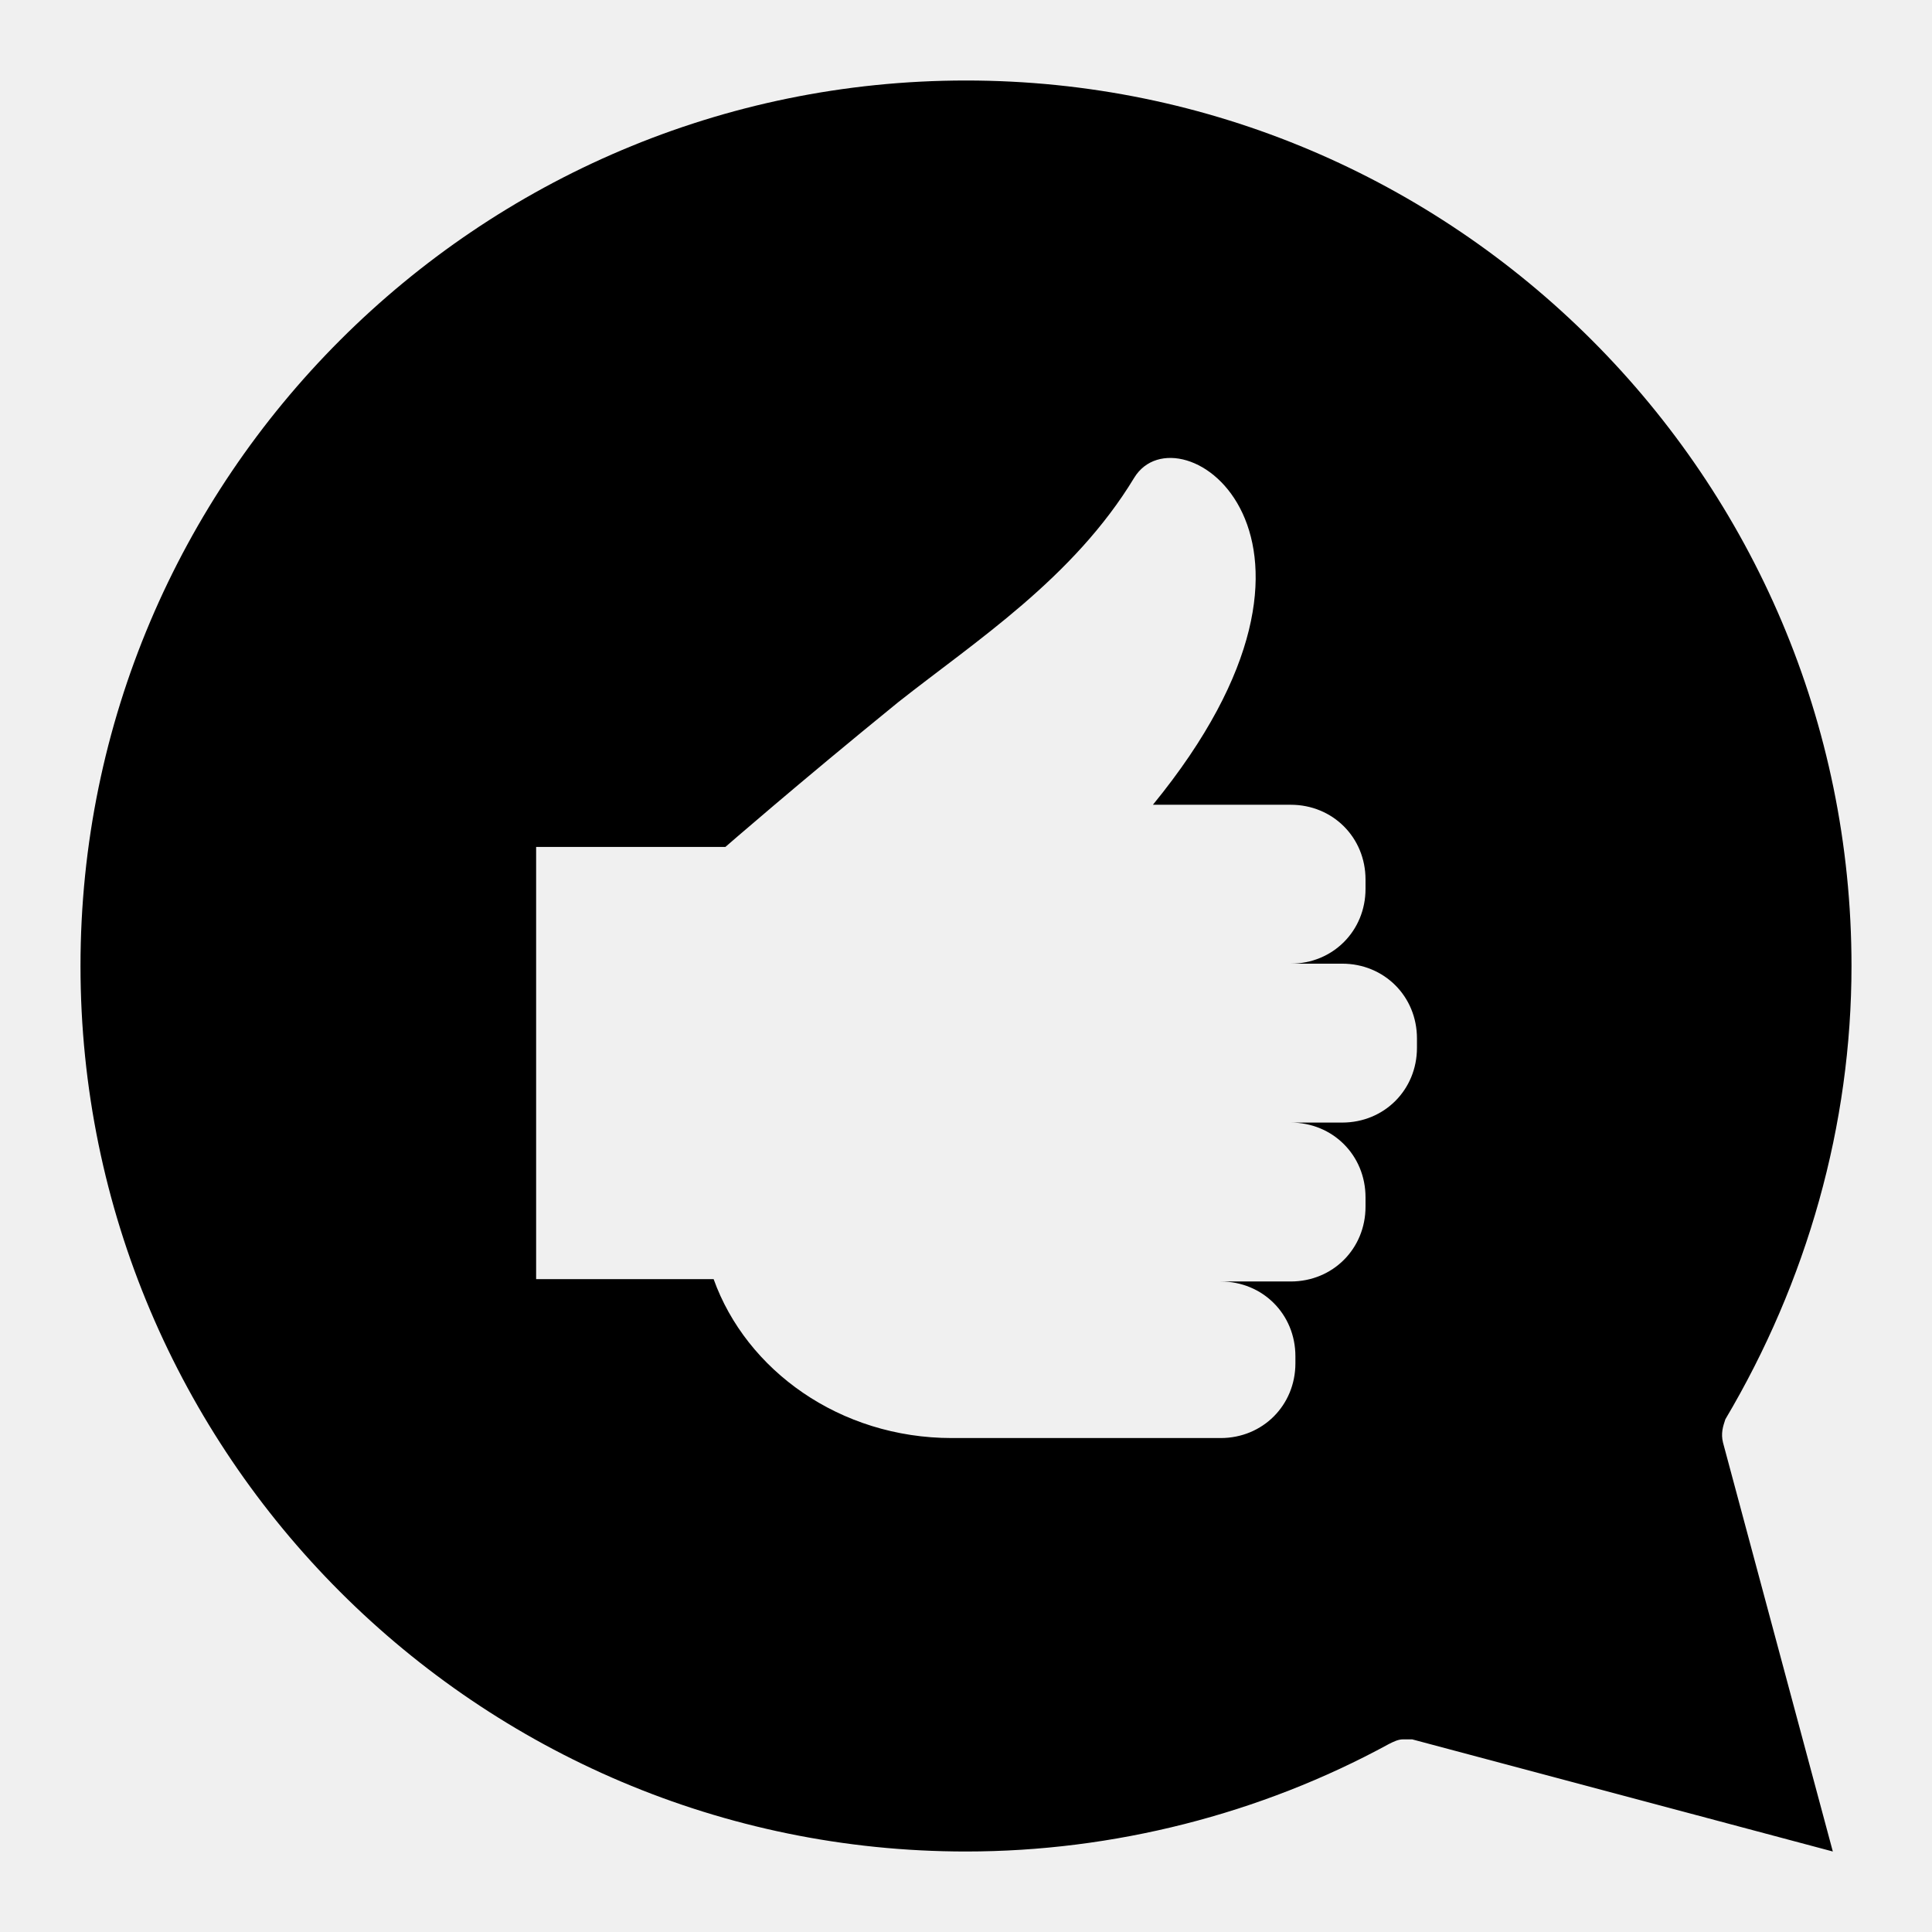
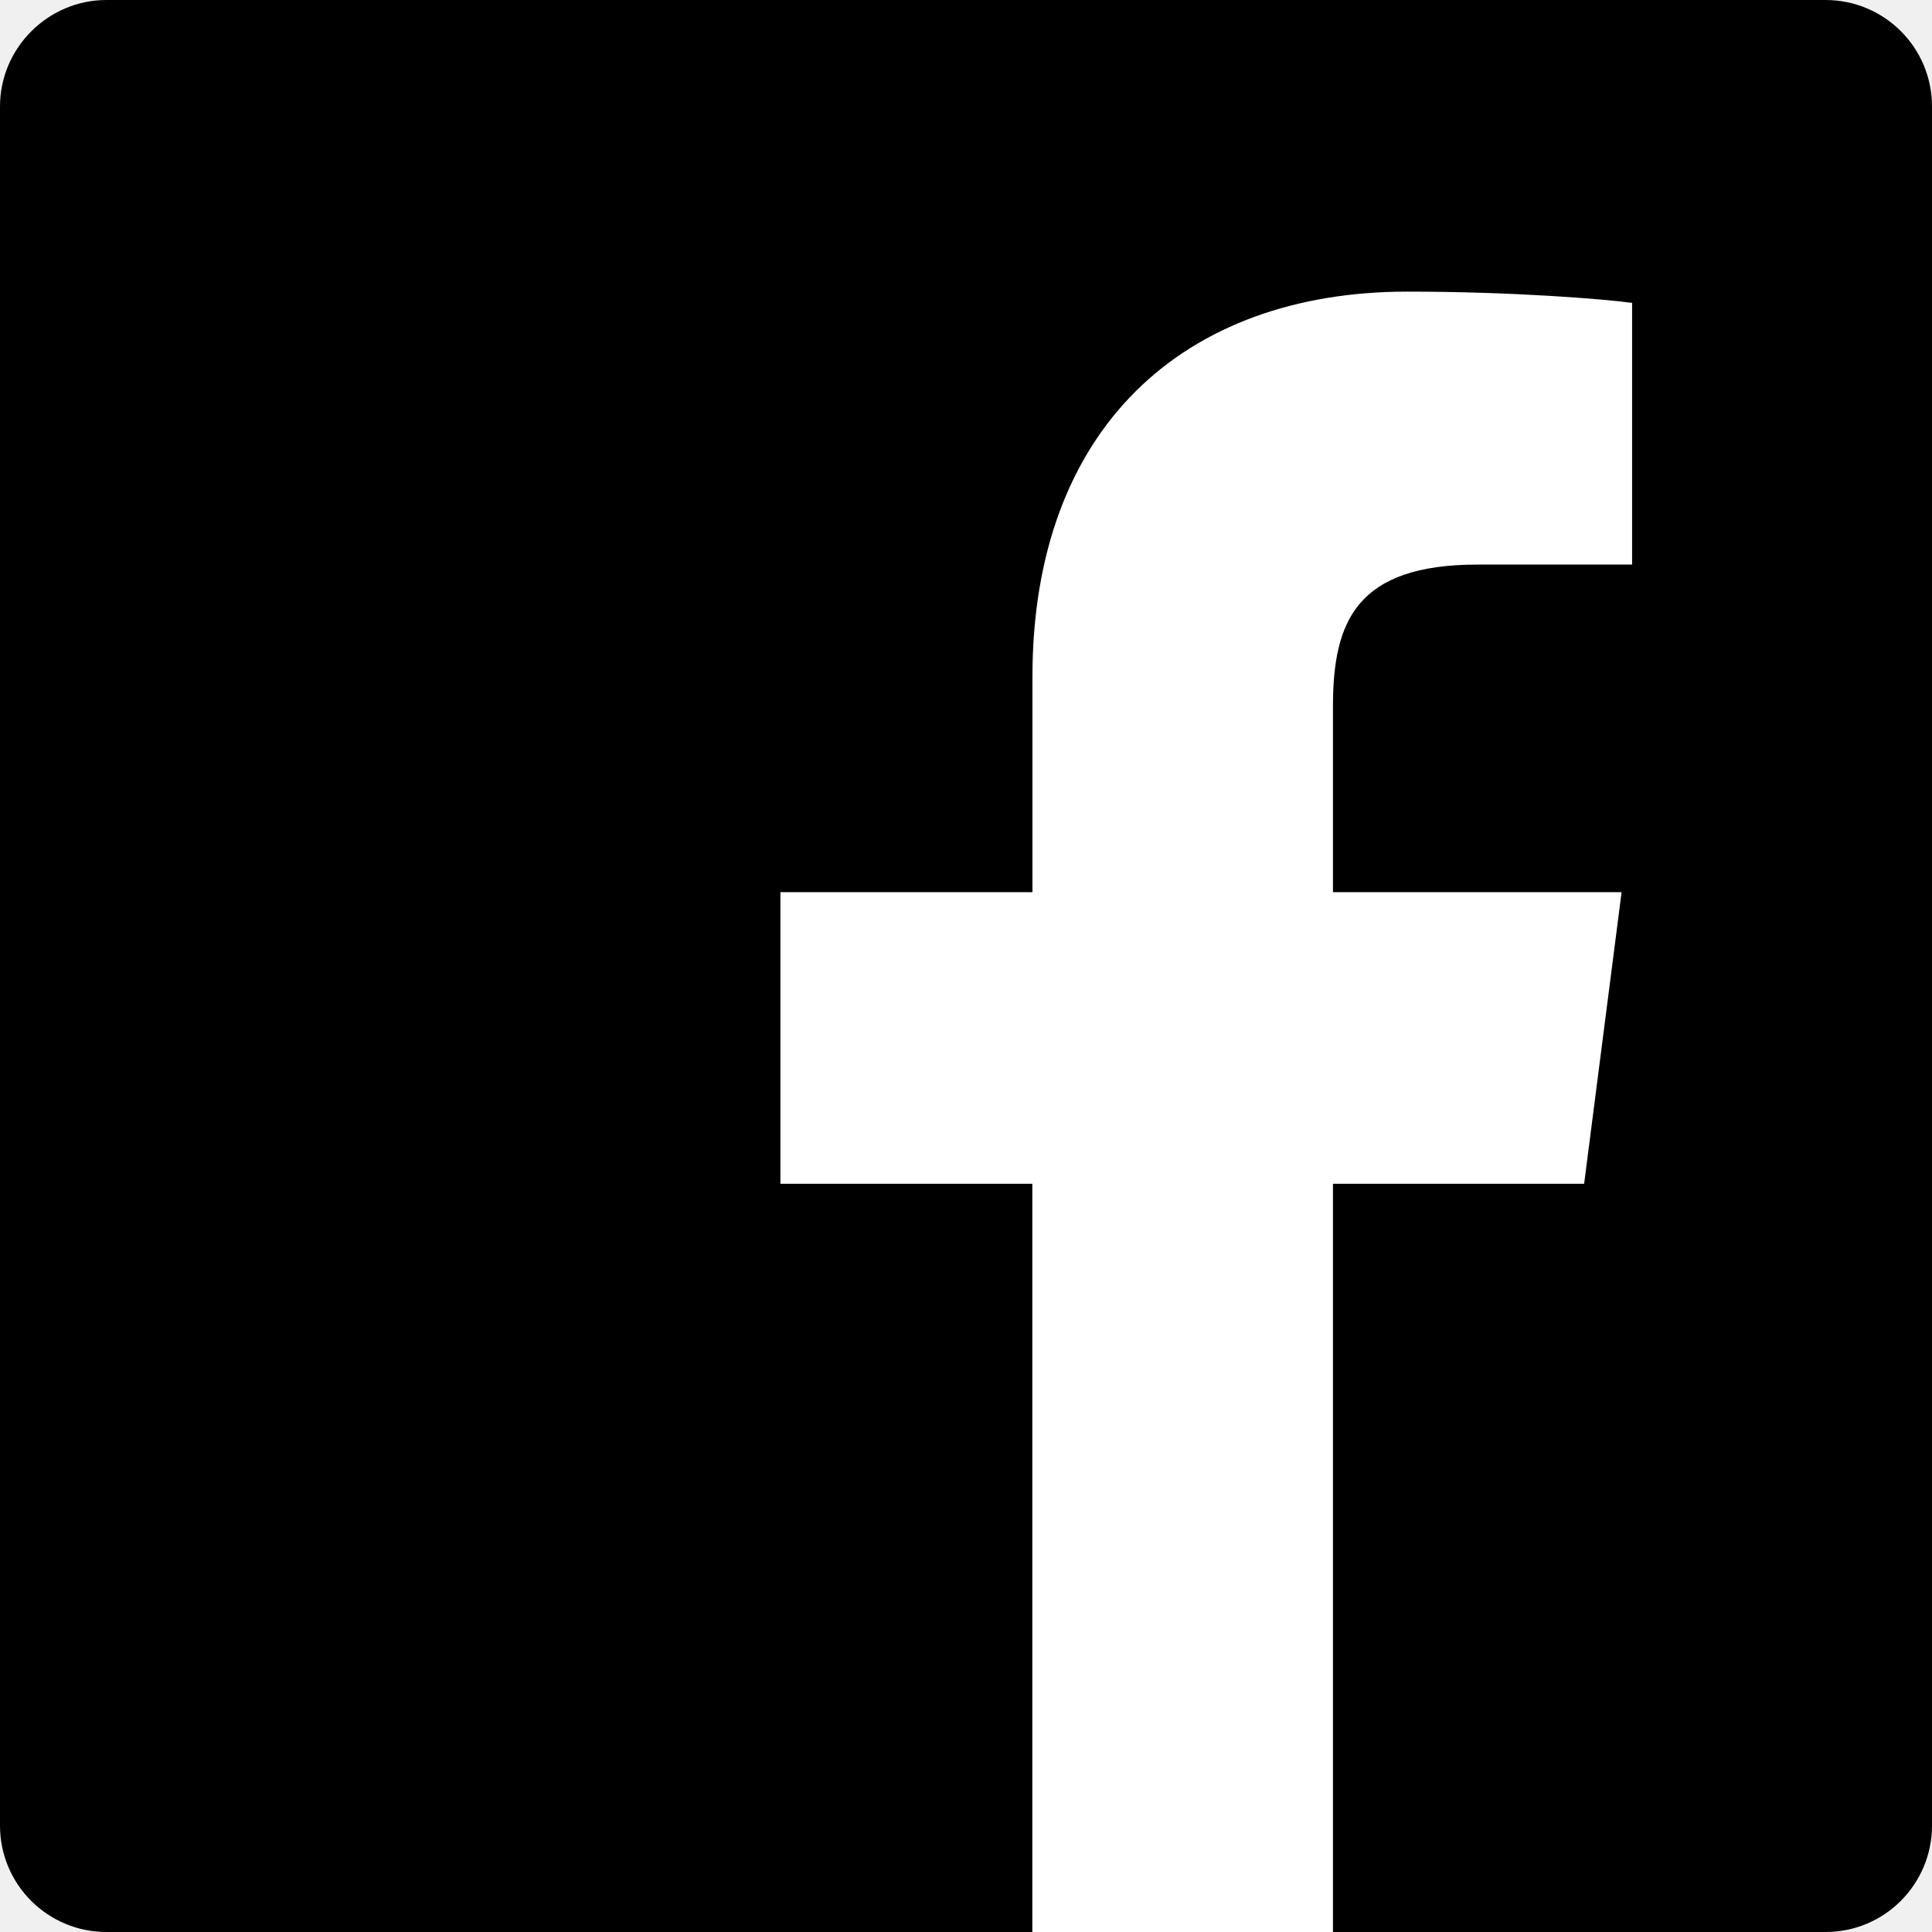
- <svg width="24" height="24" viewBox="0 0 24 24" version="1.1">
-   <path d="M 12,1 C 5.934,1 1,5.934 1,12 c 0,6.066 4.934,11 11,11 1.828,0 3.657,-0.464 5.253,-1.335 0.058,-0.029 0.116,-0.058 0.174,-0.058 0.029,0 0.058,0 0.116,0 L 22.768,23 21.404,17.921 c -0.029,-0.116 0,-0.203 0.029,-0.29 C 22.449,15.918 23,13.974 23,12 23,5.934 18.066,1 12,1 Z m 5.602,12.016 c 0,0.522 -0.406,0.929 -0.929,0.929 H 16.034 c 0.522,0 0.929,0.406 0.929,0.929 v 0.116 c 0,0.522 -0.406,0.929 -0.929,0.929 h -0.871 c 0.522,0 0.929,0.406 0.929,0.929 v 0.087 c 0,0.522 -0.406,0.929 -0.929,0.929 h -3.338 v 0 c -1.393,0 -2.554,-0.842 -2.96,-1.974 H 6.66 v -5.369 h 2.351 c 0,0 0.9,-0.784 2.148,-1.799 C 12.116,7.966 13.335,7.182 14.09,5.934 14.641,5.034 17.05,6.66 14.322,9.997 h 1.712 c 0.522,0 0.929,0.406 0.929,0.929 v 0.116 c 0,0.522 -0.406,0.929 -0.929,0.929 h 0.639 c 0.522,0 0.929,0.406 0.929,0.929 z" />
+ <svg xmlns="http://www.w3.org/2000/svg" version="1.1" id="Layer_1" x="0px" y="0px" viewBox="73 0 18 18" enable-background="new 73 0 267 266.9" xml:space="preserve" width="18" height="18">
+   <defs id="defs867" />
+   <path style="fill:#000000;stroke-width:0.07;fill-opacity:1" id="Blue_1_" d="M 90.008,18 C 90.56,18 91,17.553 91,17.008 V 0.992 C 91,0.44 90.553,0 90.008,0 H 73.992 C 73.447,0 73,0.447 73,0.992 V 17.008 C 73,17.56 73.447,18 73.992,18 Z" />
+   <path style="fill:#ffffff;stroke-width:0.07" id="f" d="m 85.419,18 v -6.971 h 2.34 L 88.108,8.312 H 85.419 V 6.58 c 0,-0.789 0.217,-1.32 1.348,-1.32 h 1.439 V 2.822 c -0.251,-0.035 -1.104,-0.105 -2.095,-0.105 -2.075,0 -3.492,1.264 -3.492,3.59 V 8.312 H 80.271 V 11.029 H 82.618 V 18 Z" />
</svg>
